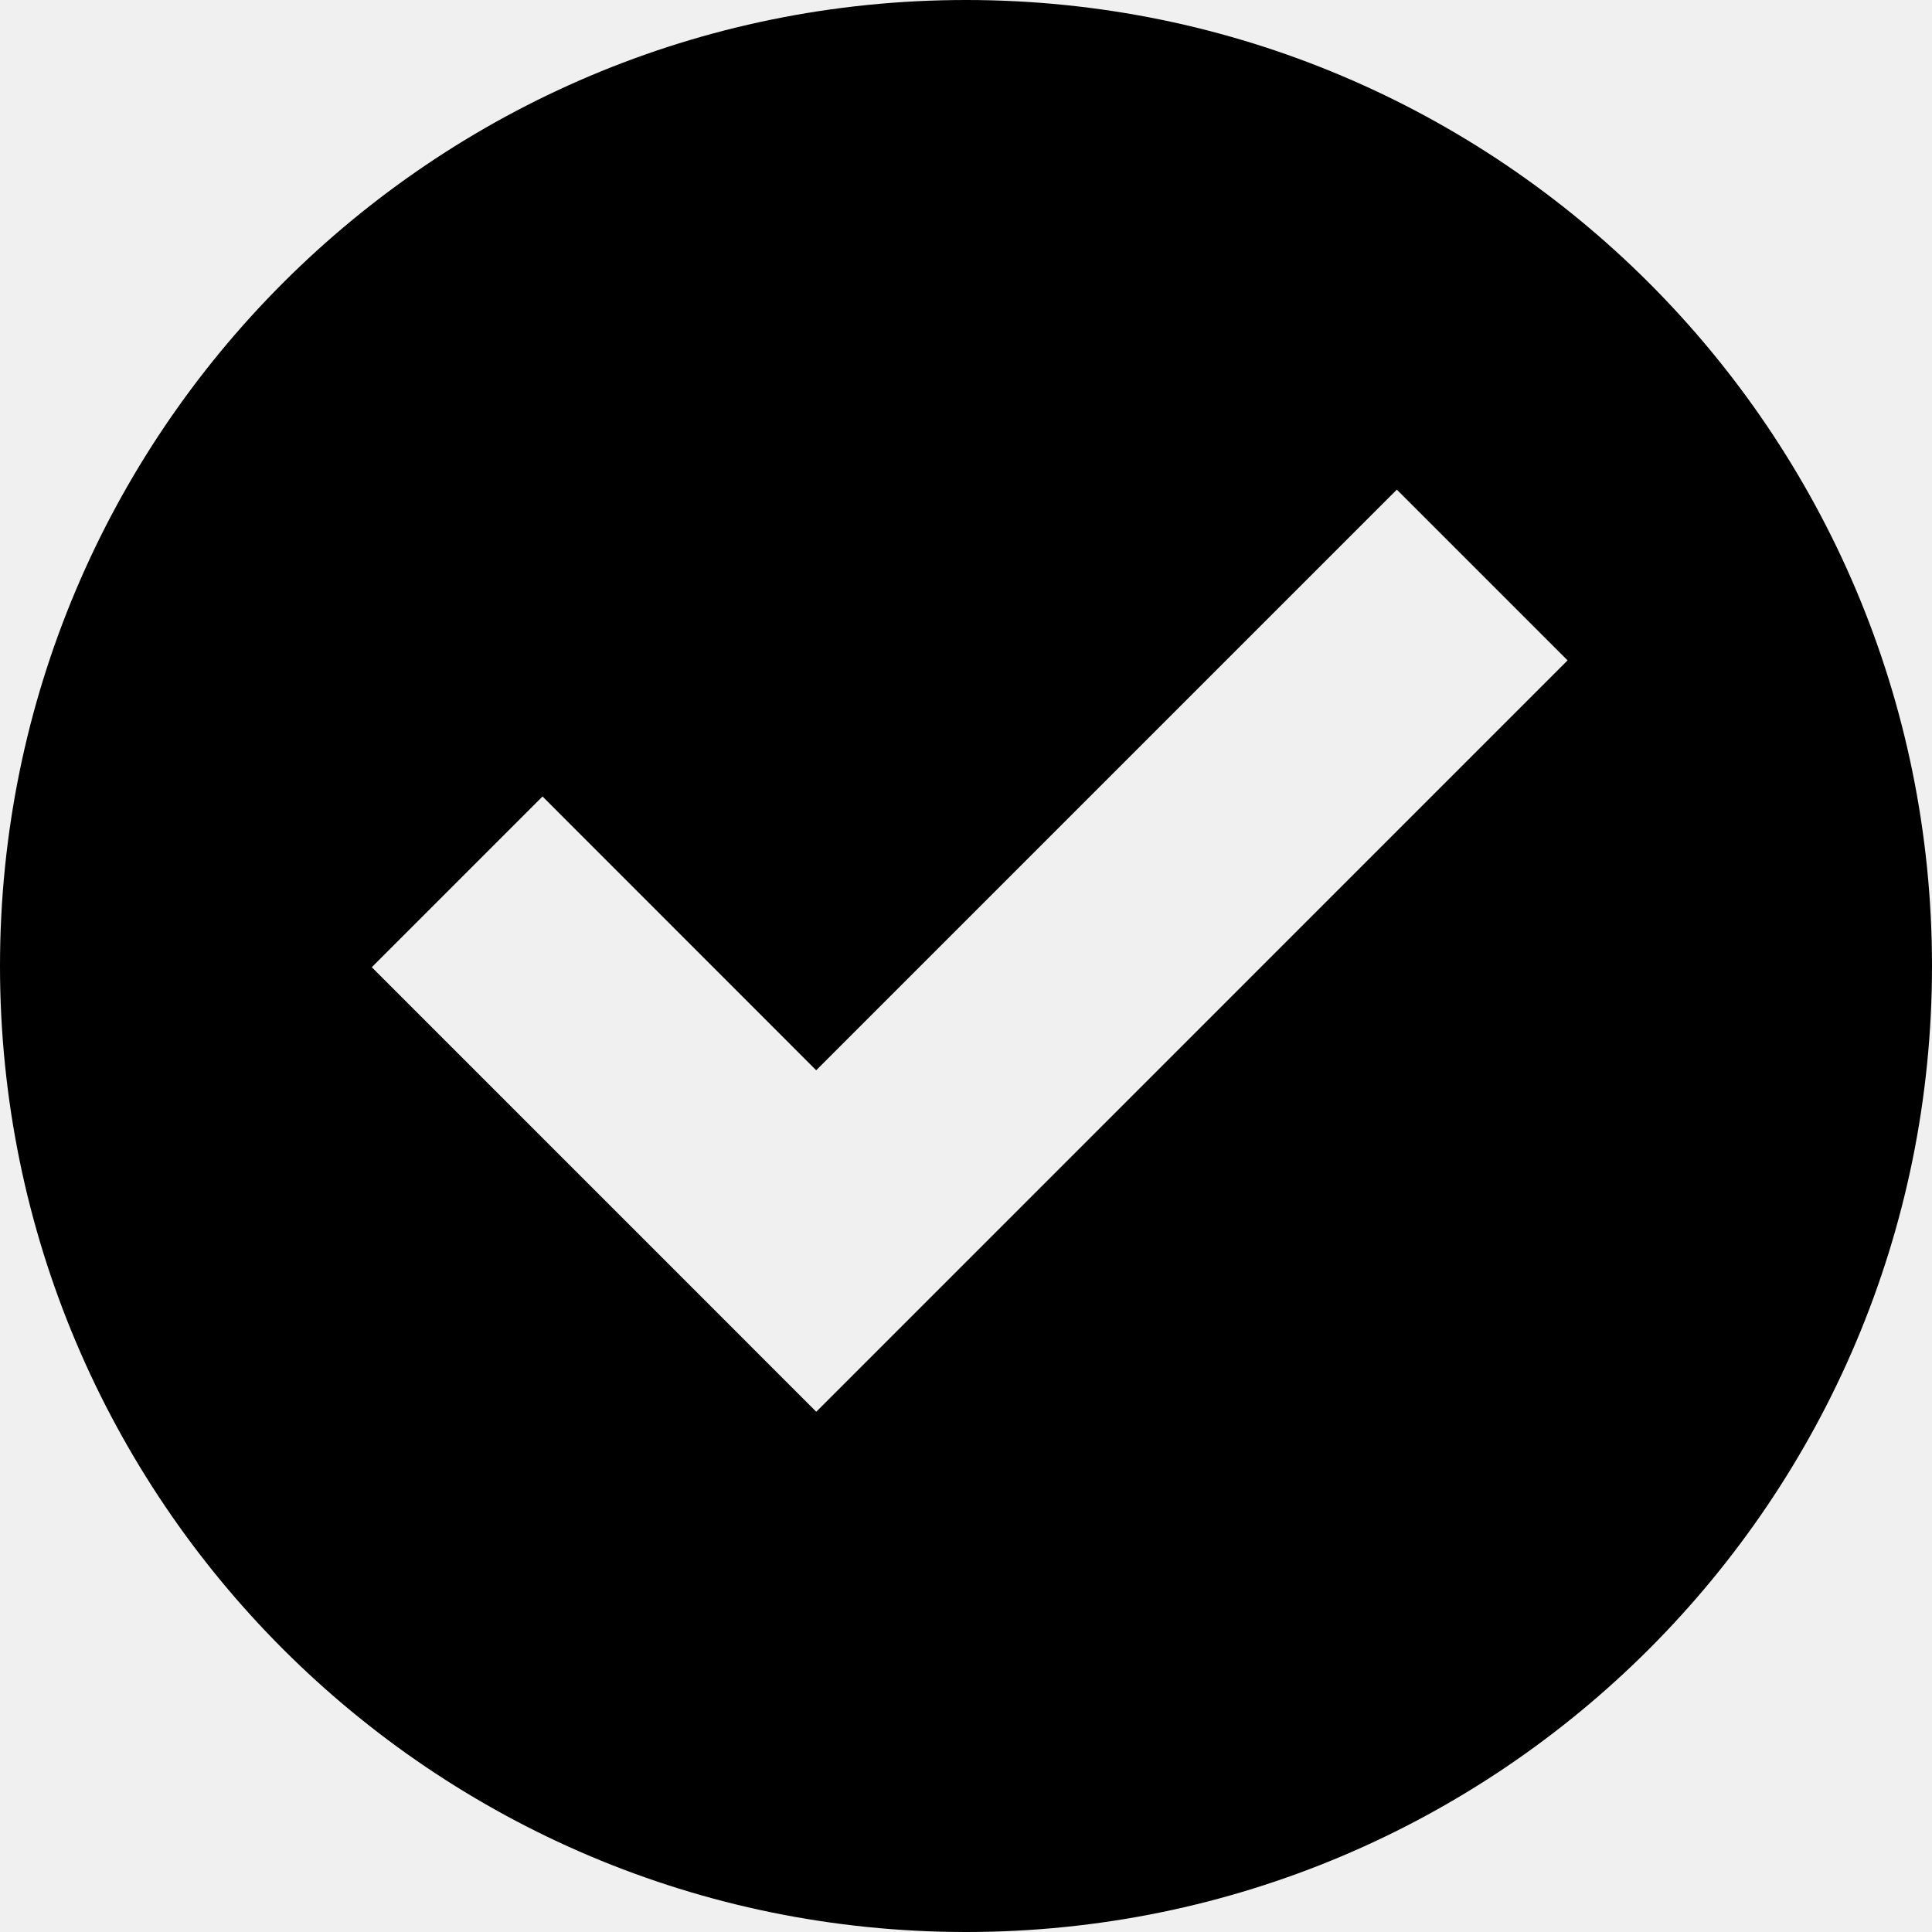
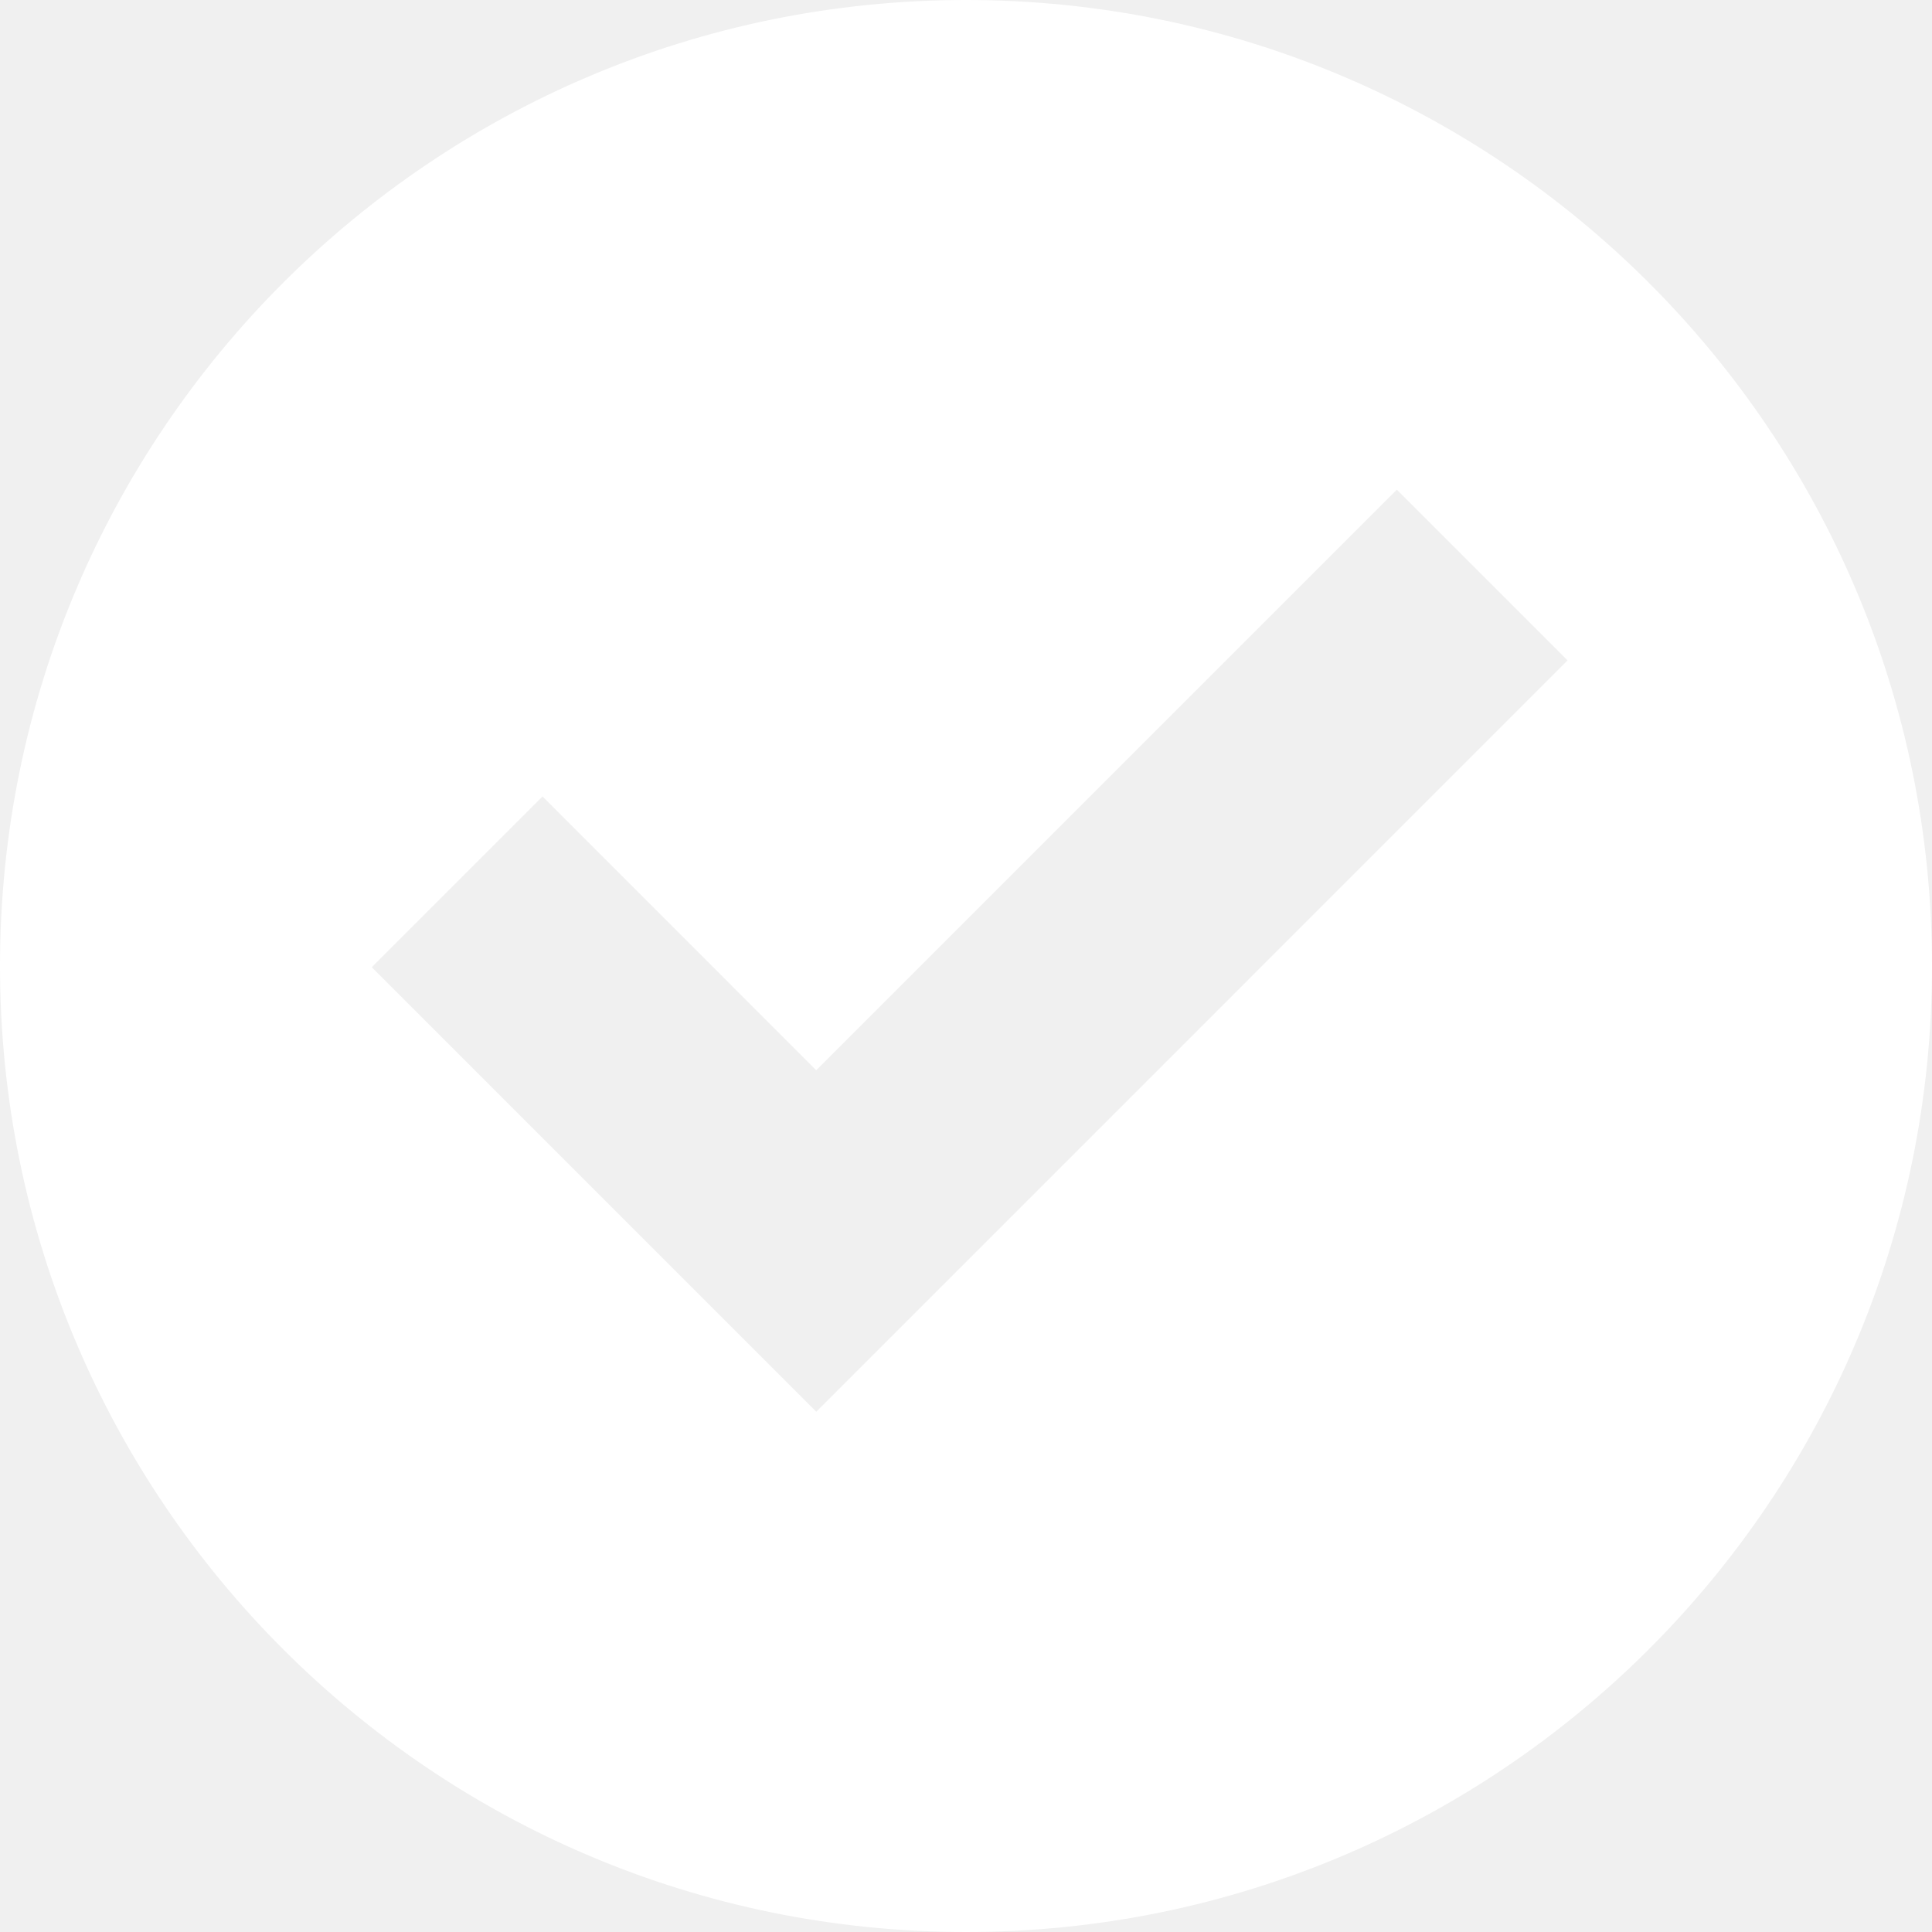
<svg xmlns="http://www.w3.org/2000/svg" version="1.1" id="Capa_1" x="0px" y="0px" viewBox="0 0 32 32" style="enable-background:new 0 0 32 32;" xml:space="preserve">
  <g>
    <g id="check_x5F_alt">
-       <path style="fill:black;" d="M16,0C7.164,0,0,7.164,0,16s7.164,16,16,16s16-7.164,16-16S24.836,0,16,0z M13.52,23.383    L6.158,16.02l2.828-2.828l4.533,4.535l9.617-9.617l2.828,2.828L13.52,23.383z" />
+       <path style="fill:white;" d="M16,0C7.164,0,0,7.164,0,16s7.164,16,16,16s16-7.164,16-16S24.836,0,16,0z M13.52,23.383    L6.158,16.02l2.828-2.828l4.533,4.535l9.617-9.617l2.828,2.828L13.52,23.383z" />
    </g>
  </g>
  <g />
  <g />
  <g />
  <g />
  <g />
  <g />
  <g />
  <g />
  <g />
  <g />
  <g />
  <g />
  <g />
  <g />
  <g />
</svg>
